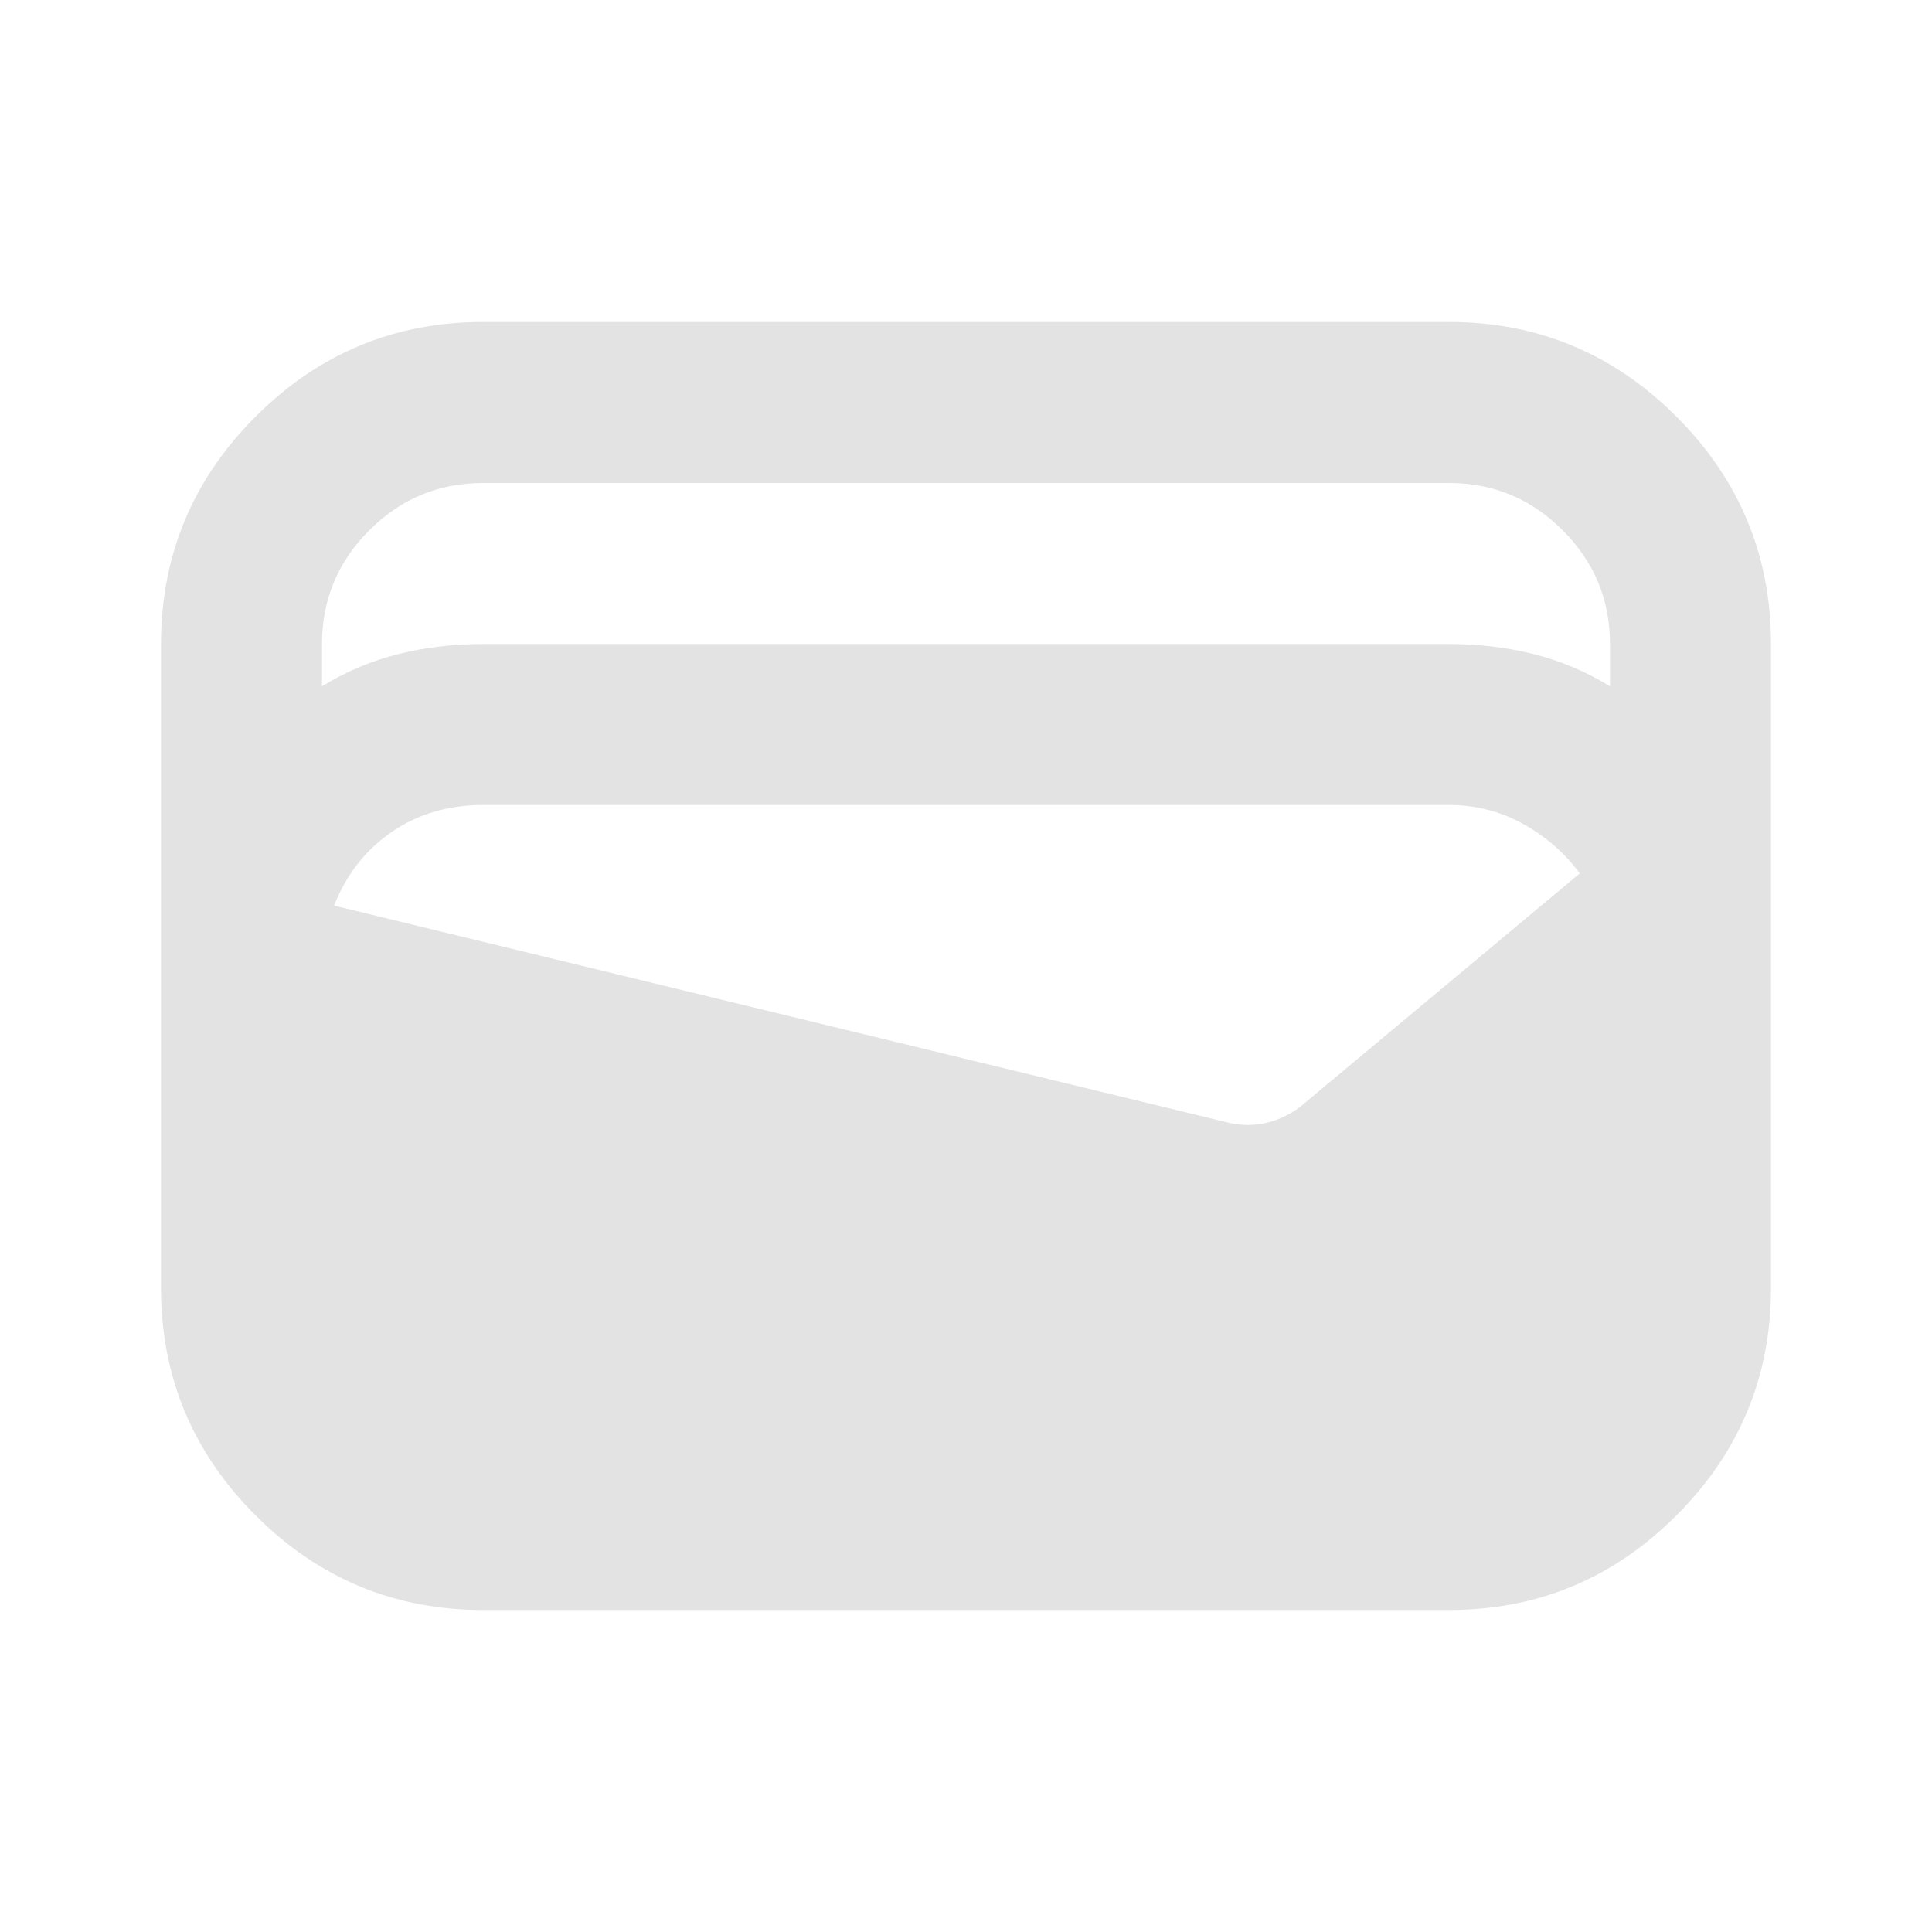
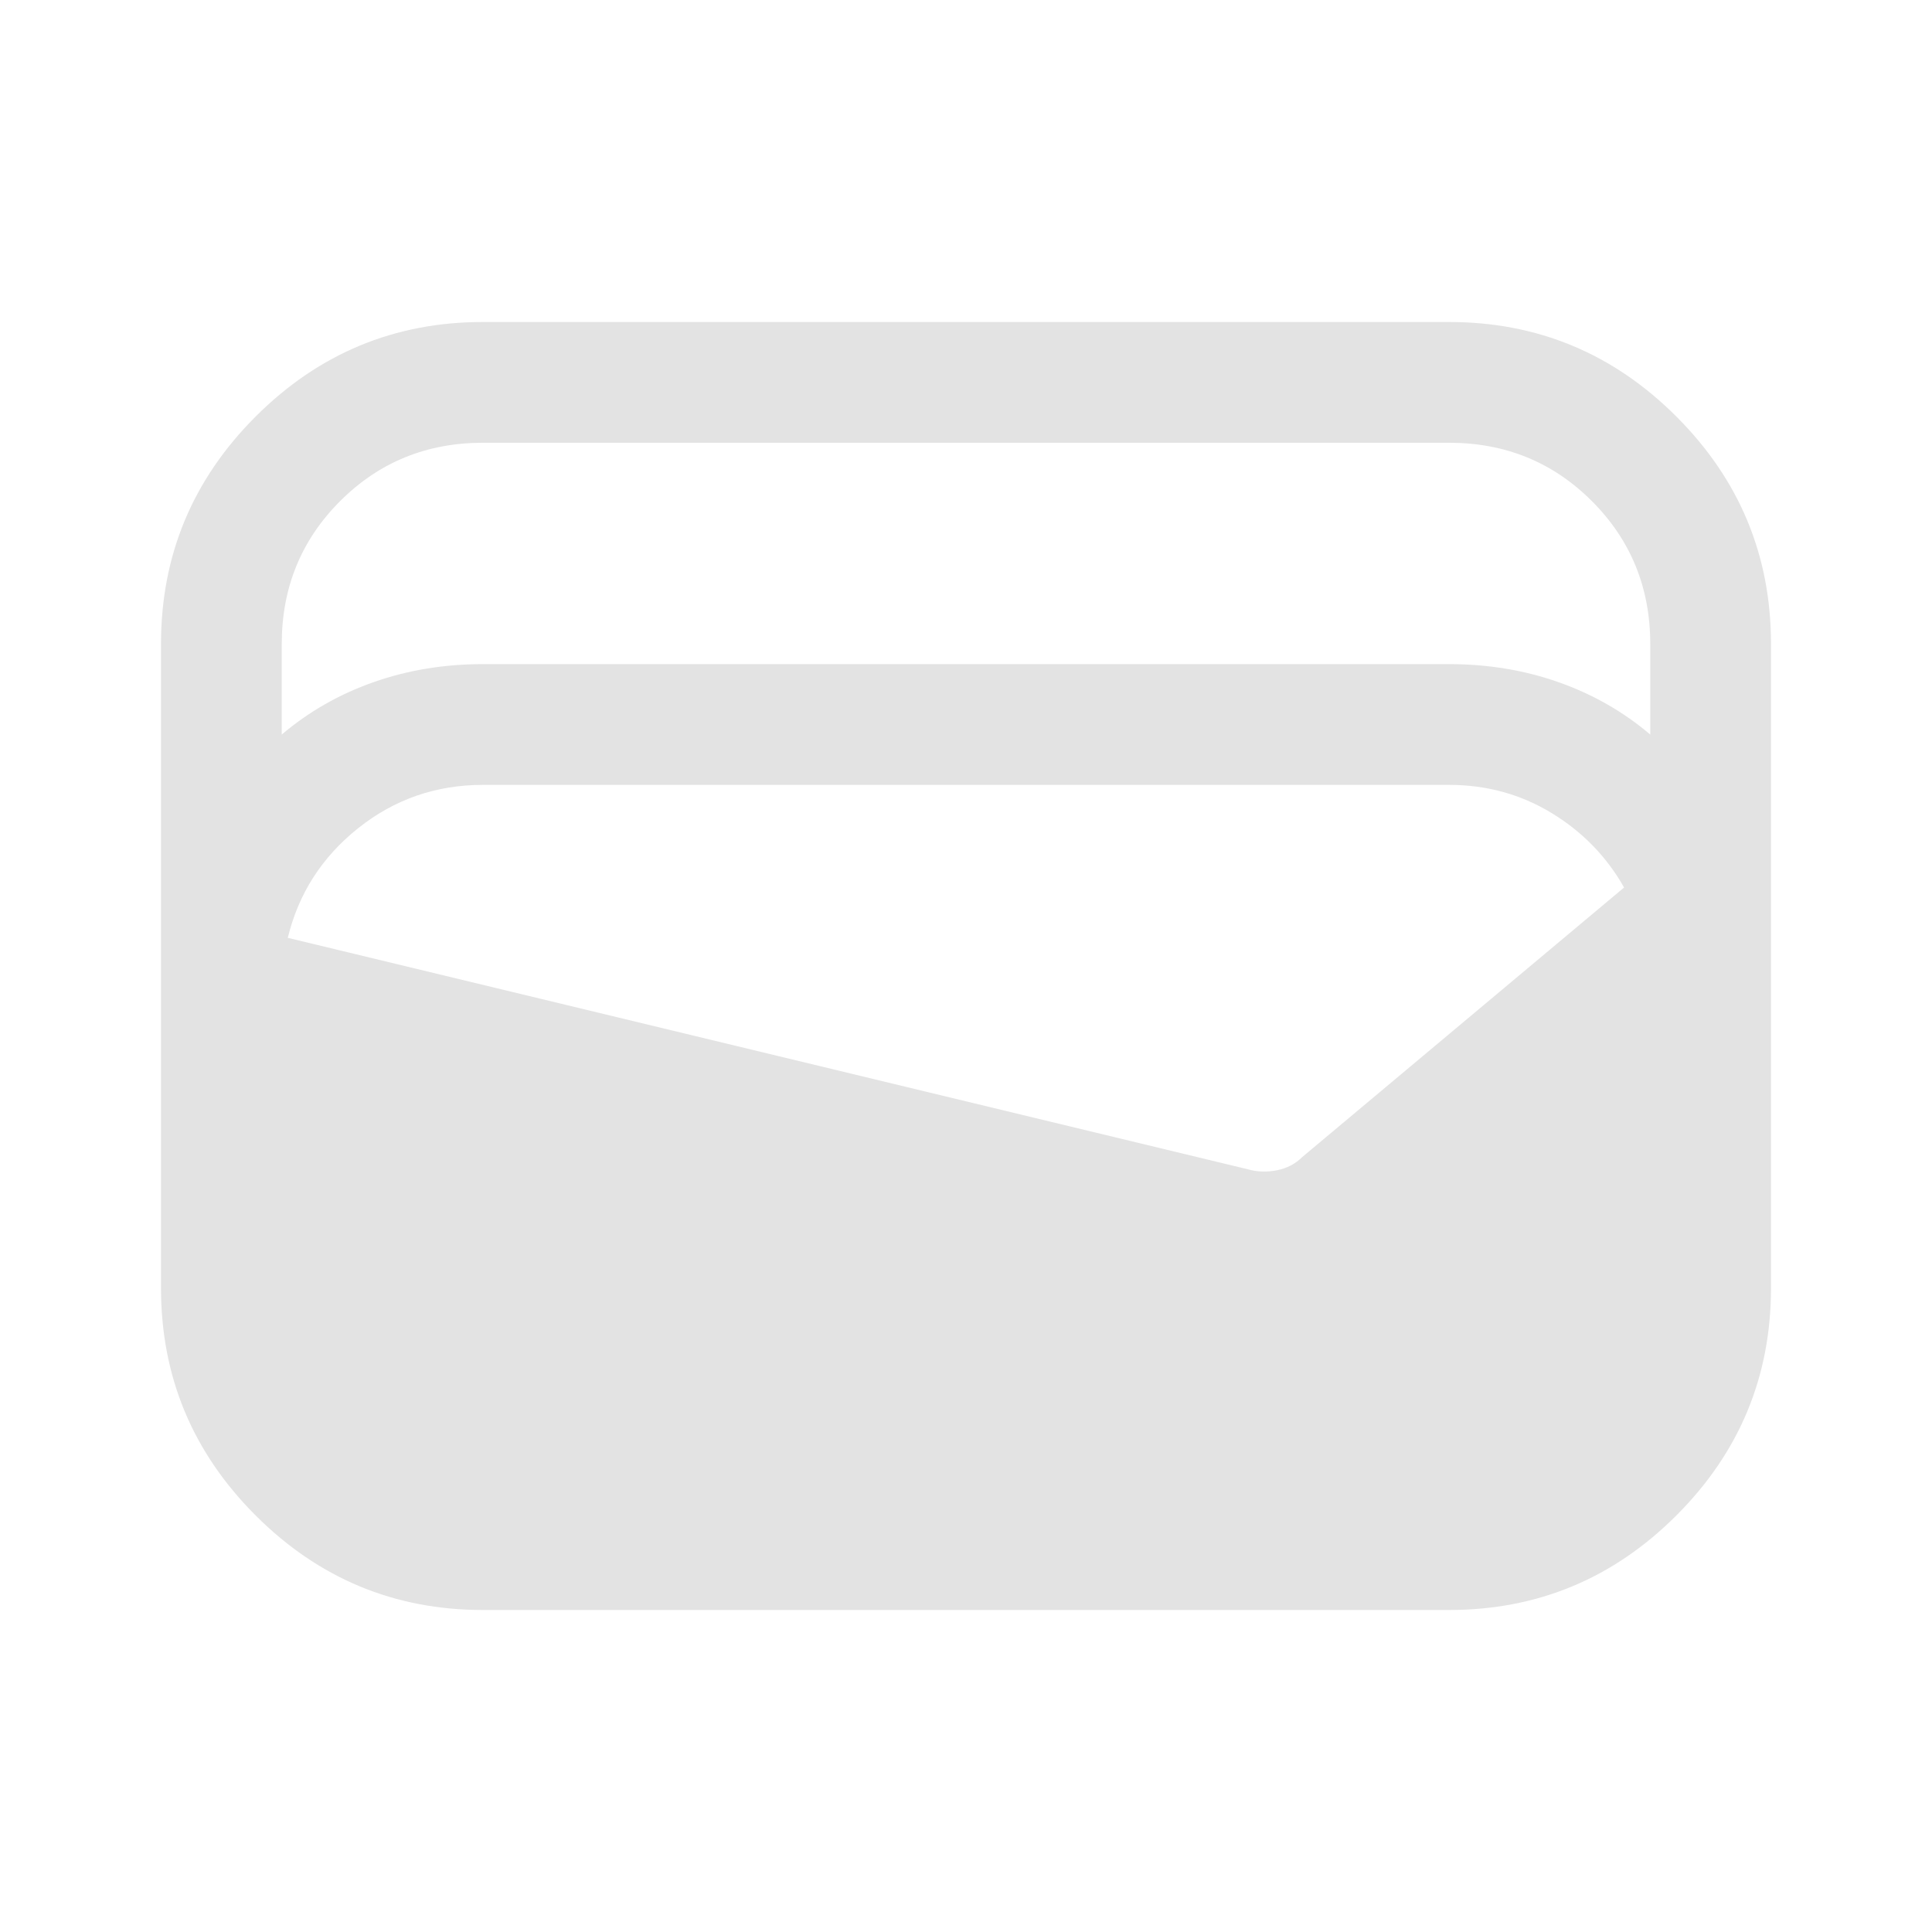
- <svg xmlns="http://www.w3.org/2000/svg" height="24px" viewBox="0 -960 960 960" width="24px" fill="#e3e3e3">
-   <path d="M240-160q-66 0-113-47T80-320v-320q0-66 47-113t113-47h480q66 0 113 47t47 113v320q0 66-47 113t-113 47H240Zm0-480h480q22 0 42 5t38 16v-21q0-33-23.5-56.5T720-720H240q-33 0-56.5 23.5T160-640v21q18-11 38-16t42-5Zm-74 130 445 108q9 2 18 0t17-8l139-116q-11-15-28-24.5t-37-9.5H240q-26 0-45.5 13.5T166-510Z" />
+ <svg xmlns="http://www.w3.org/2000/svg" height="48px" viewBox="0 -960 960 960" width="48px" fill="#e3e3e3">
+   <path d="M240-160q-66 0-113-47T80-320v-320q0-66 47-113t113-47h480q66 0 113 47t47 113v320q0 66-47 113t-113 47H240Zm0-470h480q29 0 54.5 9t45.5 26v-45q0-42-29-71t-71-29H240q-42 0-71 29t-29 71v45q20-17 45.5-26t54.5-9Zm-97 136 477 115q7 2 14.5.5T647-385l160-134q-13-23-36-37t-51-14H240q-35 0-62 21.5T143-494Z" />
</svg>
